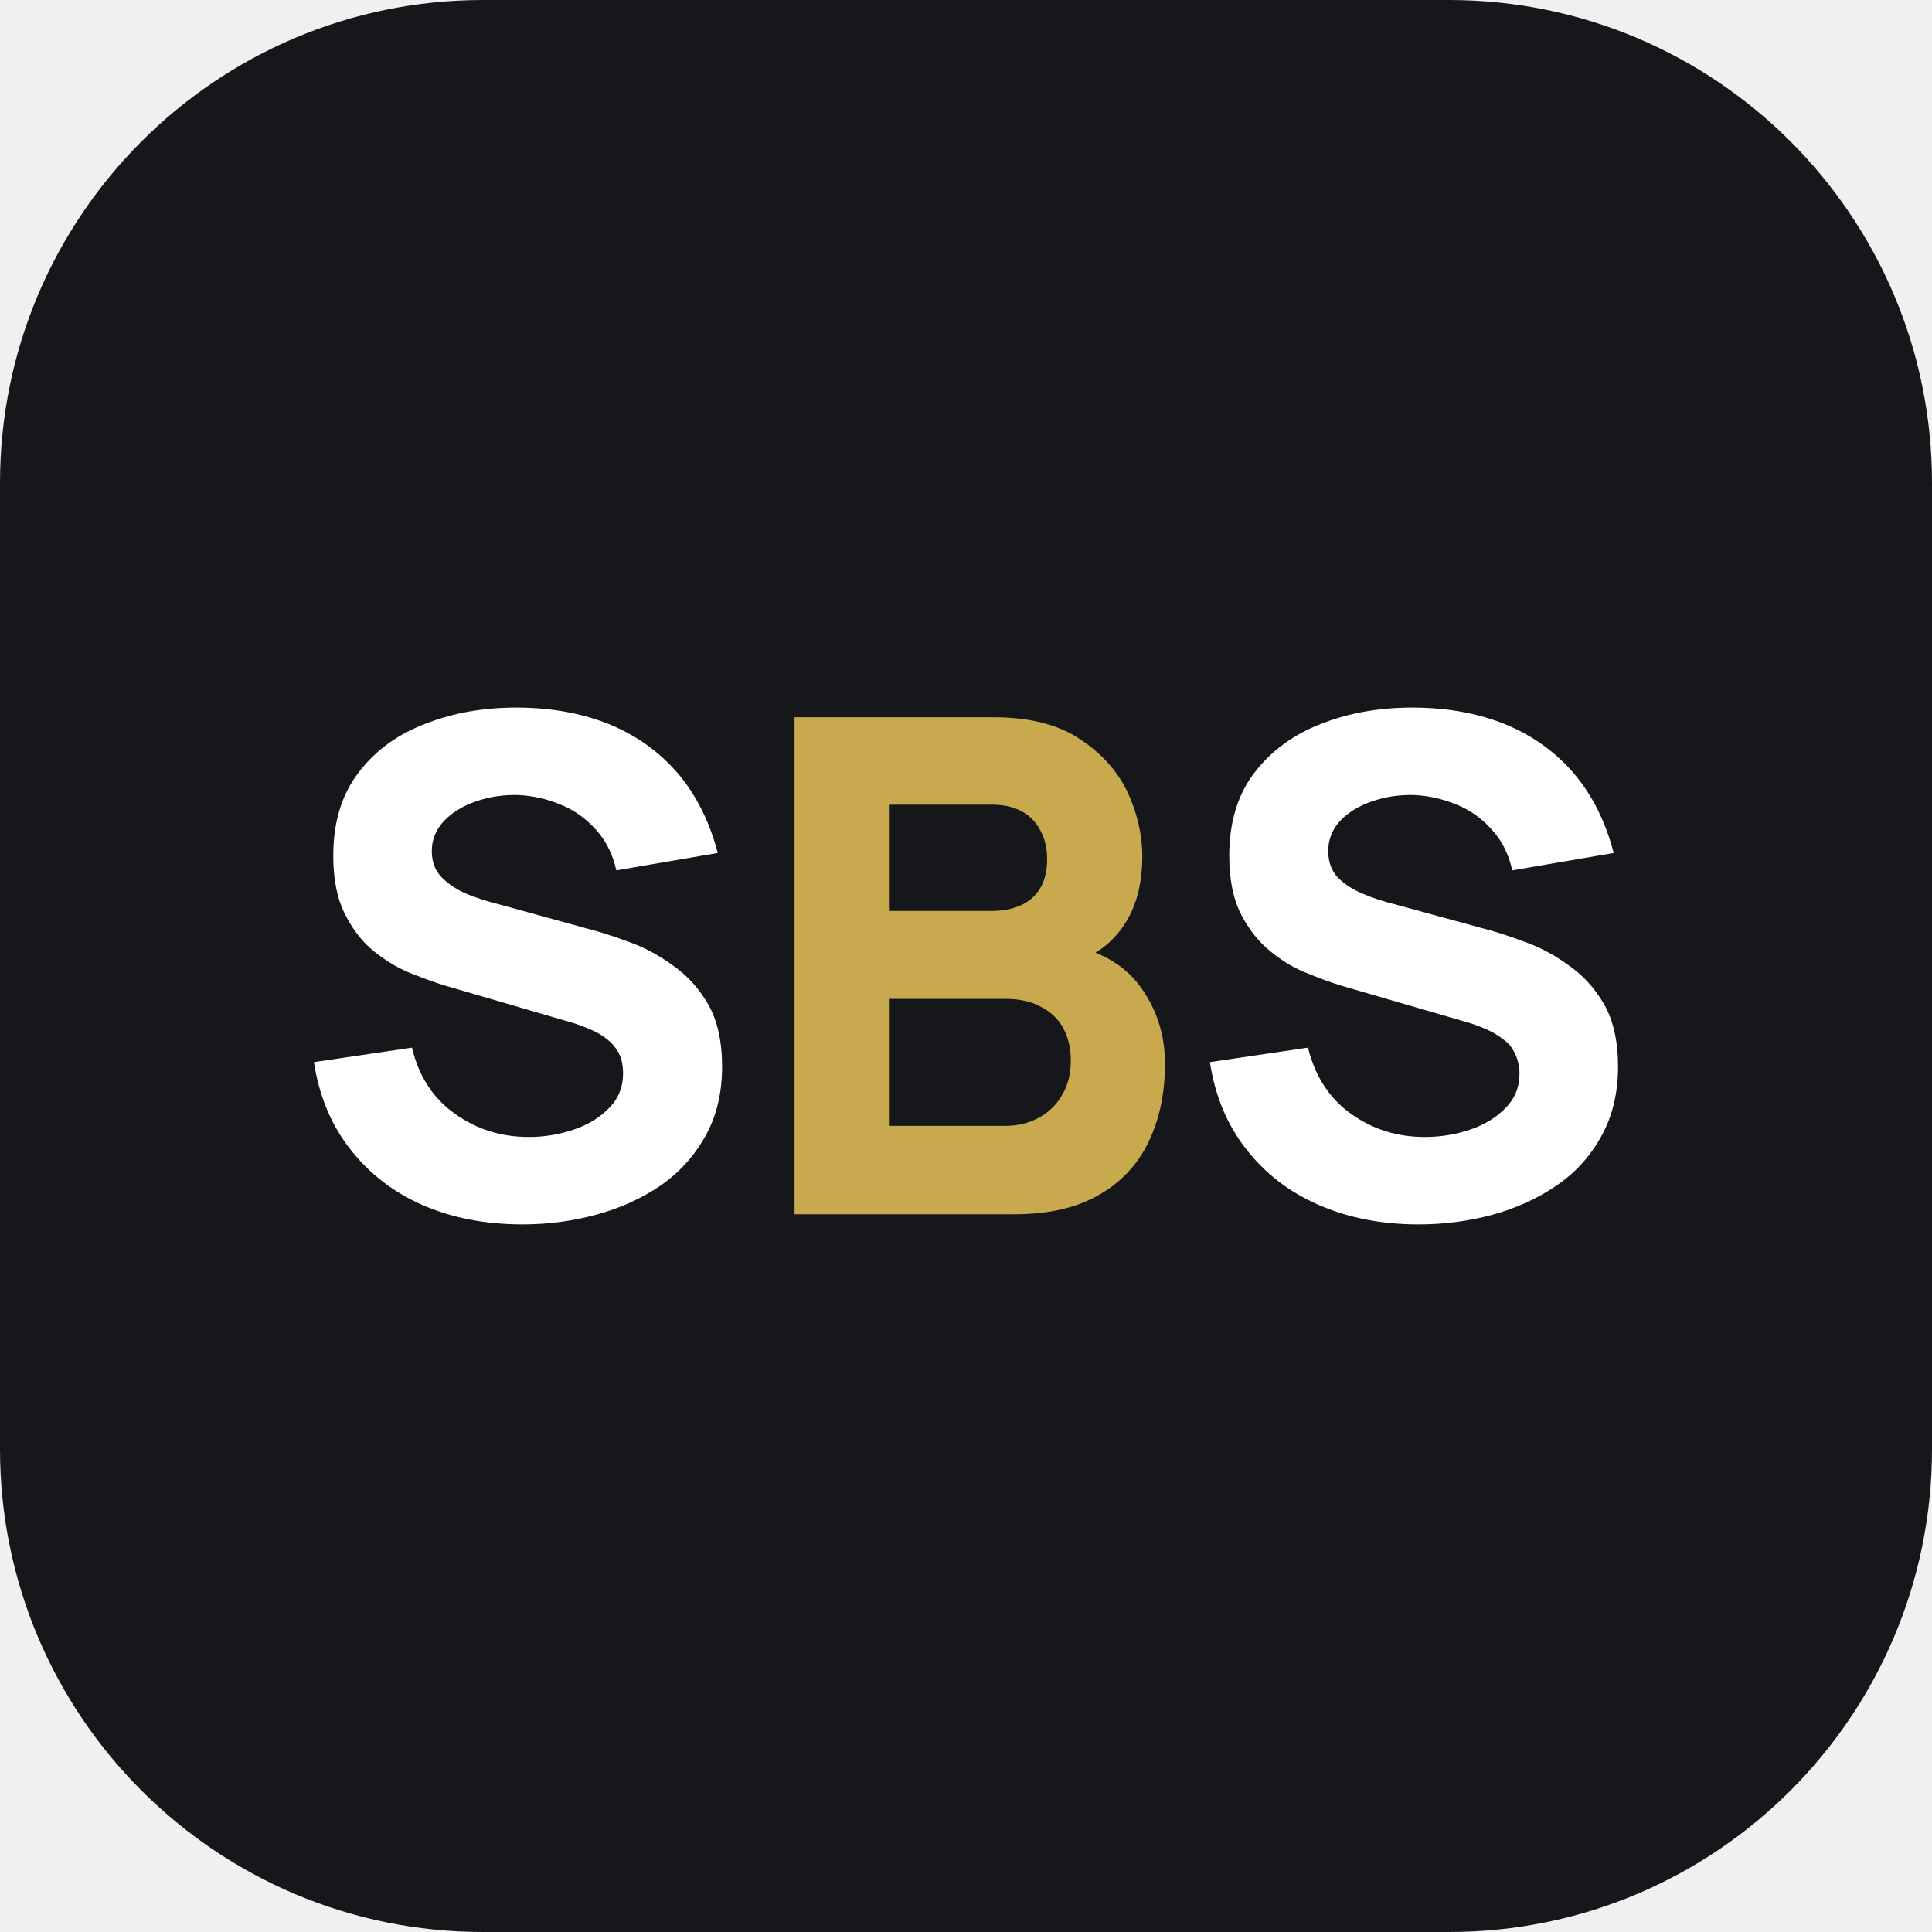
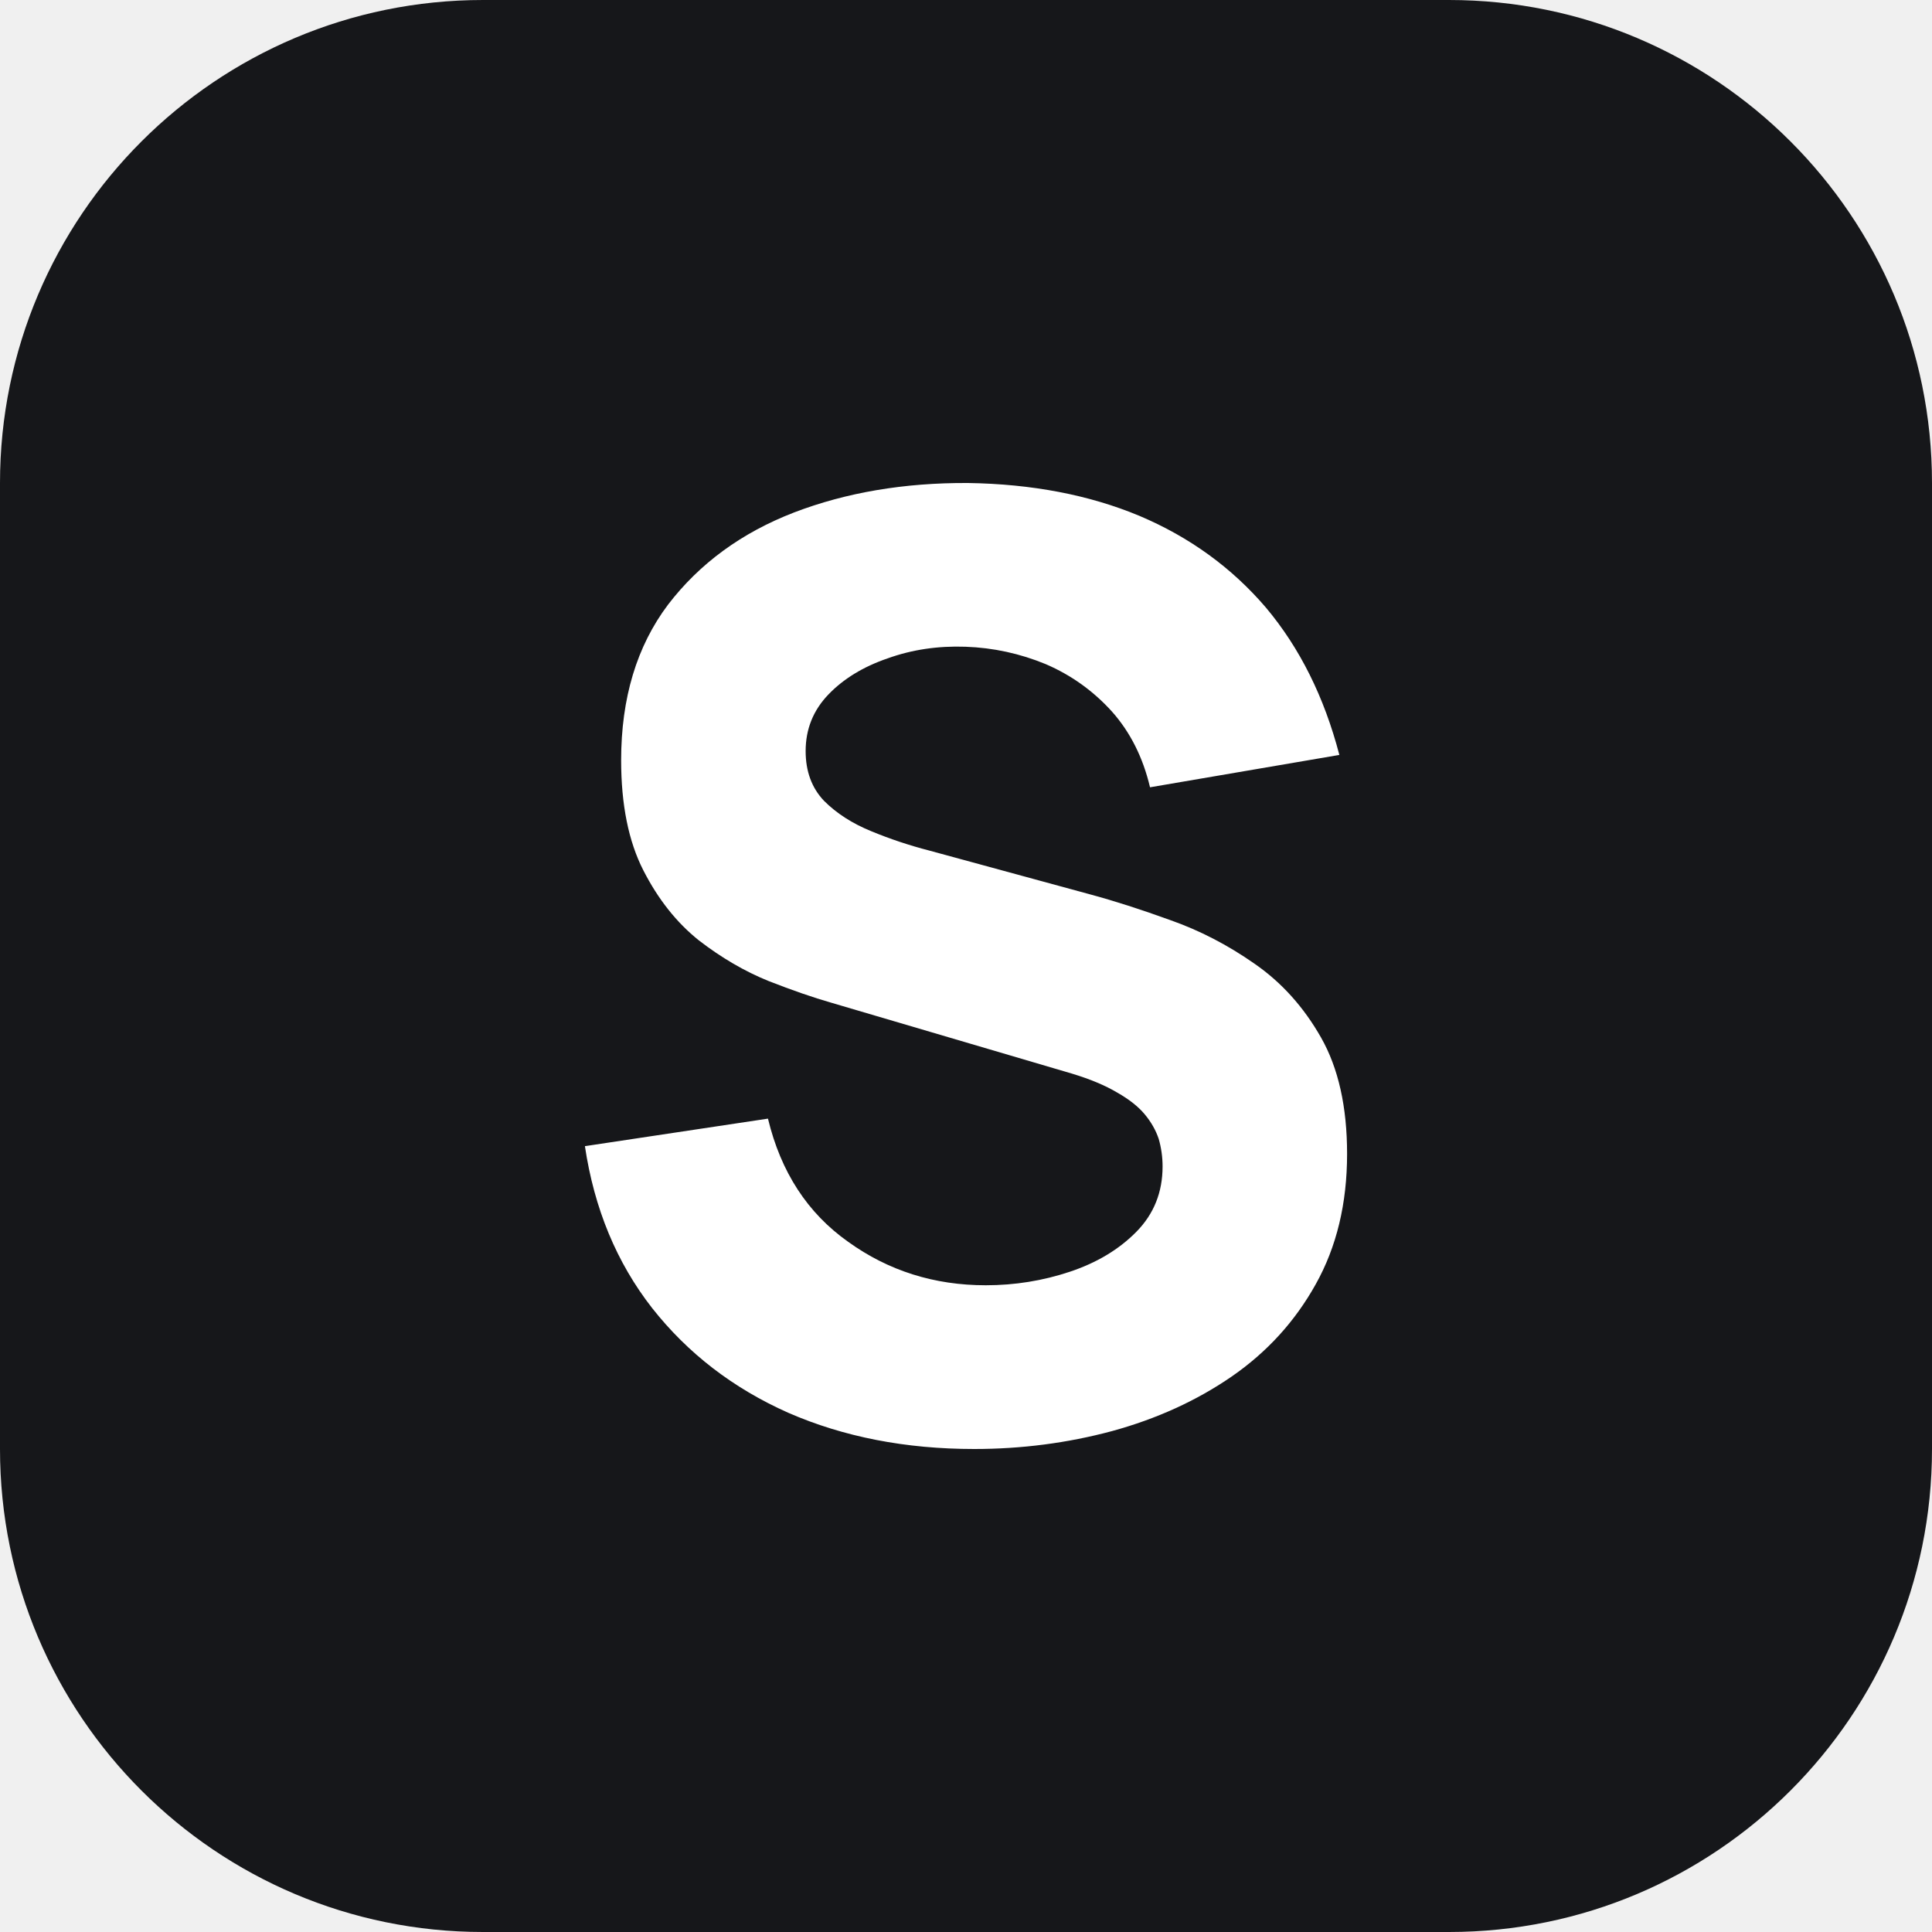
<svg xmlns="http://www.w3.org/2000/svg" viewBox="0 0 40 40">
  <rect width="40" height="40" rx="10" fill="#16171a" />
-   <path fill="#ffffff" d="M10.82 25.35Q9.67 25.35 8.75 24.95Q7.84 24.55 7.25 23.79Q6.66 23.04 6.5 21.99L8.53 21.69Q8.74 22.58 9.42 23.06Q10.09 23.54 10.95 23.54Q11.42 23.54 11.87 23.39Q12.32 23.24 12.61 22.94Q12.9 22.65 12.9 22.22Q12.9 22.07 12.86 21.92Q12.81 21.77 12.7 21.64Q12.6 21.52 12.4 21.4Q12.2 21.29 11.9 21.19L9.23 20.41Q8.93 20.32 8.53 20.16Q8.14 20.01 7.76 19.71Q7.39 19.42 7.15 18.94Q6.9 18.46 6.9 17.72Q6.9 16.68 7.42 16Q7.94 15.31 8.82 14.98Q9.69 14.64 10.75 14.65Q11.81 14.66 12.65 15.01Q13.48 15.36 14.05 16.03Q14.61 16.7 14.86 17.66L12.76 18.02Q12.65 17.52 12.34 17.18Q12.03 16.83 11.61 16.66Q11.18 16.48 10.72 16.46Q10.26 16.45 9.86 16.59Q9.45 16.73 9.2 16.99Q8.94 17.26 8.94 17.62Q8.94 17.96 9.15 18.17Q9.36 18.38 9.67 18.51Q9.99 18.64 10.32 18.72L12.1 19.21Q12.5 19.31 12.99 19.49Q13.48 19.66 13.92 19.98Q14.37 20.29 14.66 20.79Q14.95 21.3 14.95 22.08Q14.95 22.91 14.6 23.53Q14.25 24.15 13.67 24.55Q13.08 24.95 12.34 25.15Q11.6 25.35 10.82 25.35Z" />
-   <path fill="#c9a94d" d="M16.45 25.14V14.85H20.56Q21.67 14.85 22.34 15.29Q23.02 15.73 23.34 16.39Q23.65 17.06 23.65 17.73Q23.65 18.6 23.26 19.17Q22.87 19.74 22.19 19.94V19.58Q23.16 19.78 23.64 20.47Q24.12 21.16 24.12 22.02Q24.12 22.94 23.78 23.64Q23.44 24.35 22.75 24.74Q22.06 25.14 21.01 25.14ZM18.42 23.31H20.81Q21.2 23.31 21.51 23.14Q21.82 22.97 21.99 22.67Q22.17 22.37 22.17 21.95Q22.17 21.59 22.02 21.3Q21.87 21.01 21.56 20.85Q21.26 20.68 20.81 20.68H18.42ZM18.42 18.86H20.54Q20.86 18.86 21.12 18.75Q21.38 18.64 21.53 18.4Q21.68 18.16 21.68 17.78Q21.68 17.31 21.39 16.98Q21.09 16.66 20.54 16.66H18.42Z" />
-   <path fill="#ffffff" d="M29.37 25.35Q28.23 25.35 27.31 24.95Q26.39 24.55 25.8 23.79Q25.21 23.04 25.05 21.99L27.08 21.69Q27.3 22.58 27.97 23.06Q28.64 23.54 29.5 23.54Q29.98 23.54 30.43 23.39Q30.88 23.24 31.17 22.94Q31.46 22.65 31.46 22.22Q31.46 22.07 31.41 21.92Q31.36 21.77 31.26 21.64Q31.15 21.52 30.95 21.4Q30.76 21.29 30.46 21.19L27.78 20.41Q27.48 20.32 27.09 20.16Q26.69 20.01 26.32 19.71Q25.95 19.42 25.7 18.94Q25.45 18.46 25.45 17.72Q25.45 16.68 25.97 16Q26.5 15.31 27.37 14.98Q28.24 14.64 29.3 14.65Q30.36 14.66 31.2 15.01Q32.03 15.36 32.6 16.03Q33.16 16.7 33.41 17.66L31.31 18.02Q31.2 17.52 30.89 17.18Q30.58 16.83 30.16 16.66Q29.73 16.48 29.27 16.46Q28.81 16.45 28.41 16.59Q28 16.73 27.75 16.99Q27.5 17.26 27.5 17.62Q27.5 17.96 27.7 18.17Q27.91 18.38 28.23 18.51Q28.54 18.64 28.87 18.72L30.66 19.21Q31.06 19.31 31.54 19.49Q32.03 19.66 32.47 19.98Q32.92 20.29 33.21 20.79Q33.5 21.3 33.5 22.08Q33.5 22.91 33.15 23.53Q32.81 24.15 32.22 24.55Q31.63 24.95 30.9 25.15Q30.16 25.35 29.37 25.35Z" />
+   <path fill="#ffffff" d="M20.17 30Q18.04 30 16.32 29.25Q14.61 28.49 13.5 27.08Q12.4 25.67 12.11 23.73L15.9 23.16Q16.3 24.82 17.56 25.71Q18.81 26.61 20.41 26.61Q21.31 26.61 22.15 26.33Q22.99 26.05 23.53 25.5Q24.07 24.95 24.07 24.15Q24.07 23.86 23.99 23.58Q23.9 23.31 23.7 23.07Q23.5 22.83 23.13 22.62Q22.76 22.4 22.2 22.23L17.21 20.76Q16.65 20.6 15.91 20.31Q15.17 20.01 14.47 19.47Q13.78 18.92 13.32 18.02Q12.86 17.12 12.86 15.74Q12.86 13.81 13.83 12.52Q14.81 11.24 16.44 10.61Q18.06 9.99 20.04 10Q22.03 10.03 23.59 10.68Q25.15 11.34 26.21 12.58Q27.26 13.83 27.73 15.63L23.81 16.3Q23.59 15.37 23.02 14.73Q22.44 14.09 21.65 13.75Q20.85 13.42 19.99 13.39Q19.13 13.36 18.38 13.63Q17.62 13.89 17.15 14.38Q16.68 14.87 16.68 15.55Q16.68 16.18 17.06 16.58Q17.45 16.97 18.04 17.21Q18.62 17.45 19.24 17.61L22.58 18.52Q23.32 18.72 24.23 19.05Q25.14 19.37 25.97 19.95Q26.81 20.53 27.35 21.48Q27.89 22.43 27.89 23.89Q27.89 25.43 27.24 26.59Q26.6 27.74 25.5 28.5Q24.41 29.25 23.02 29.63Q21.64 30 20.17 30Z" />
</svg>
